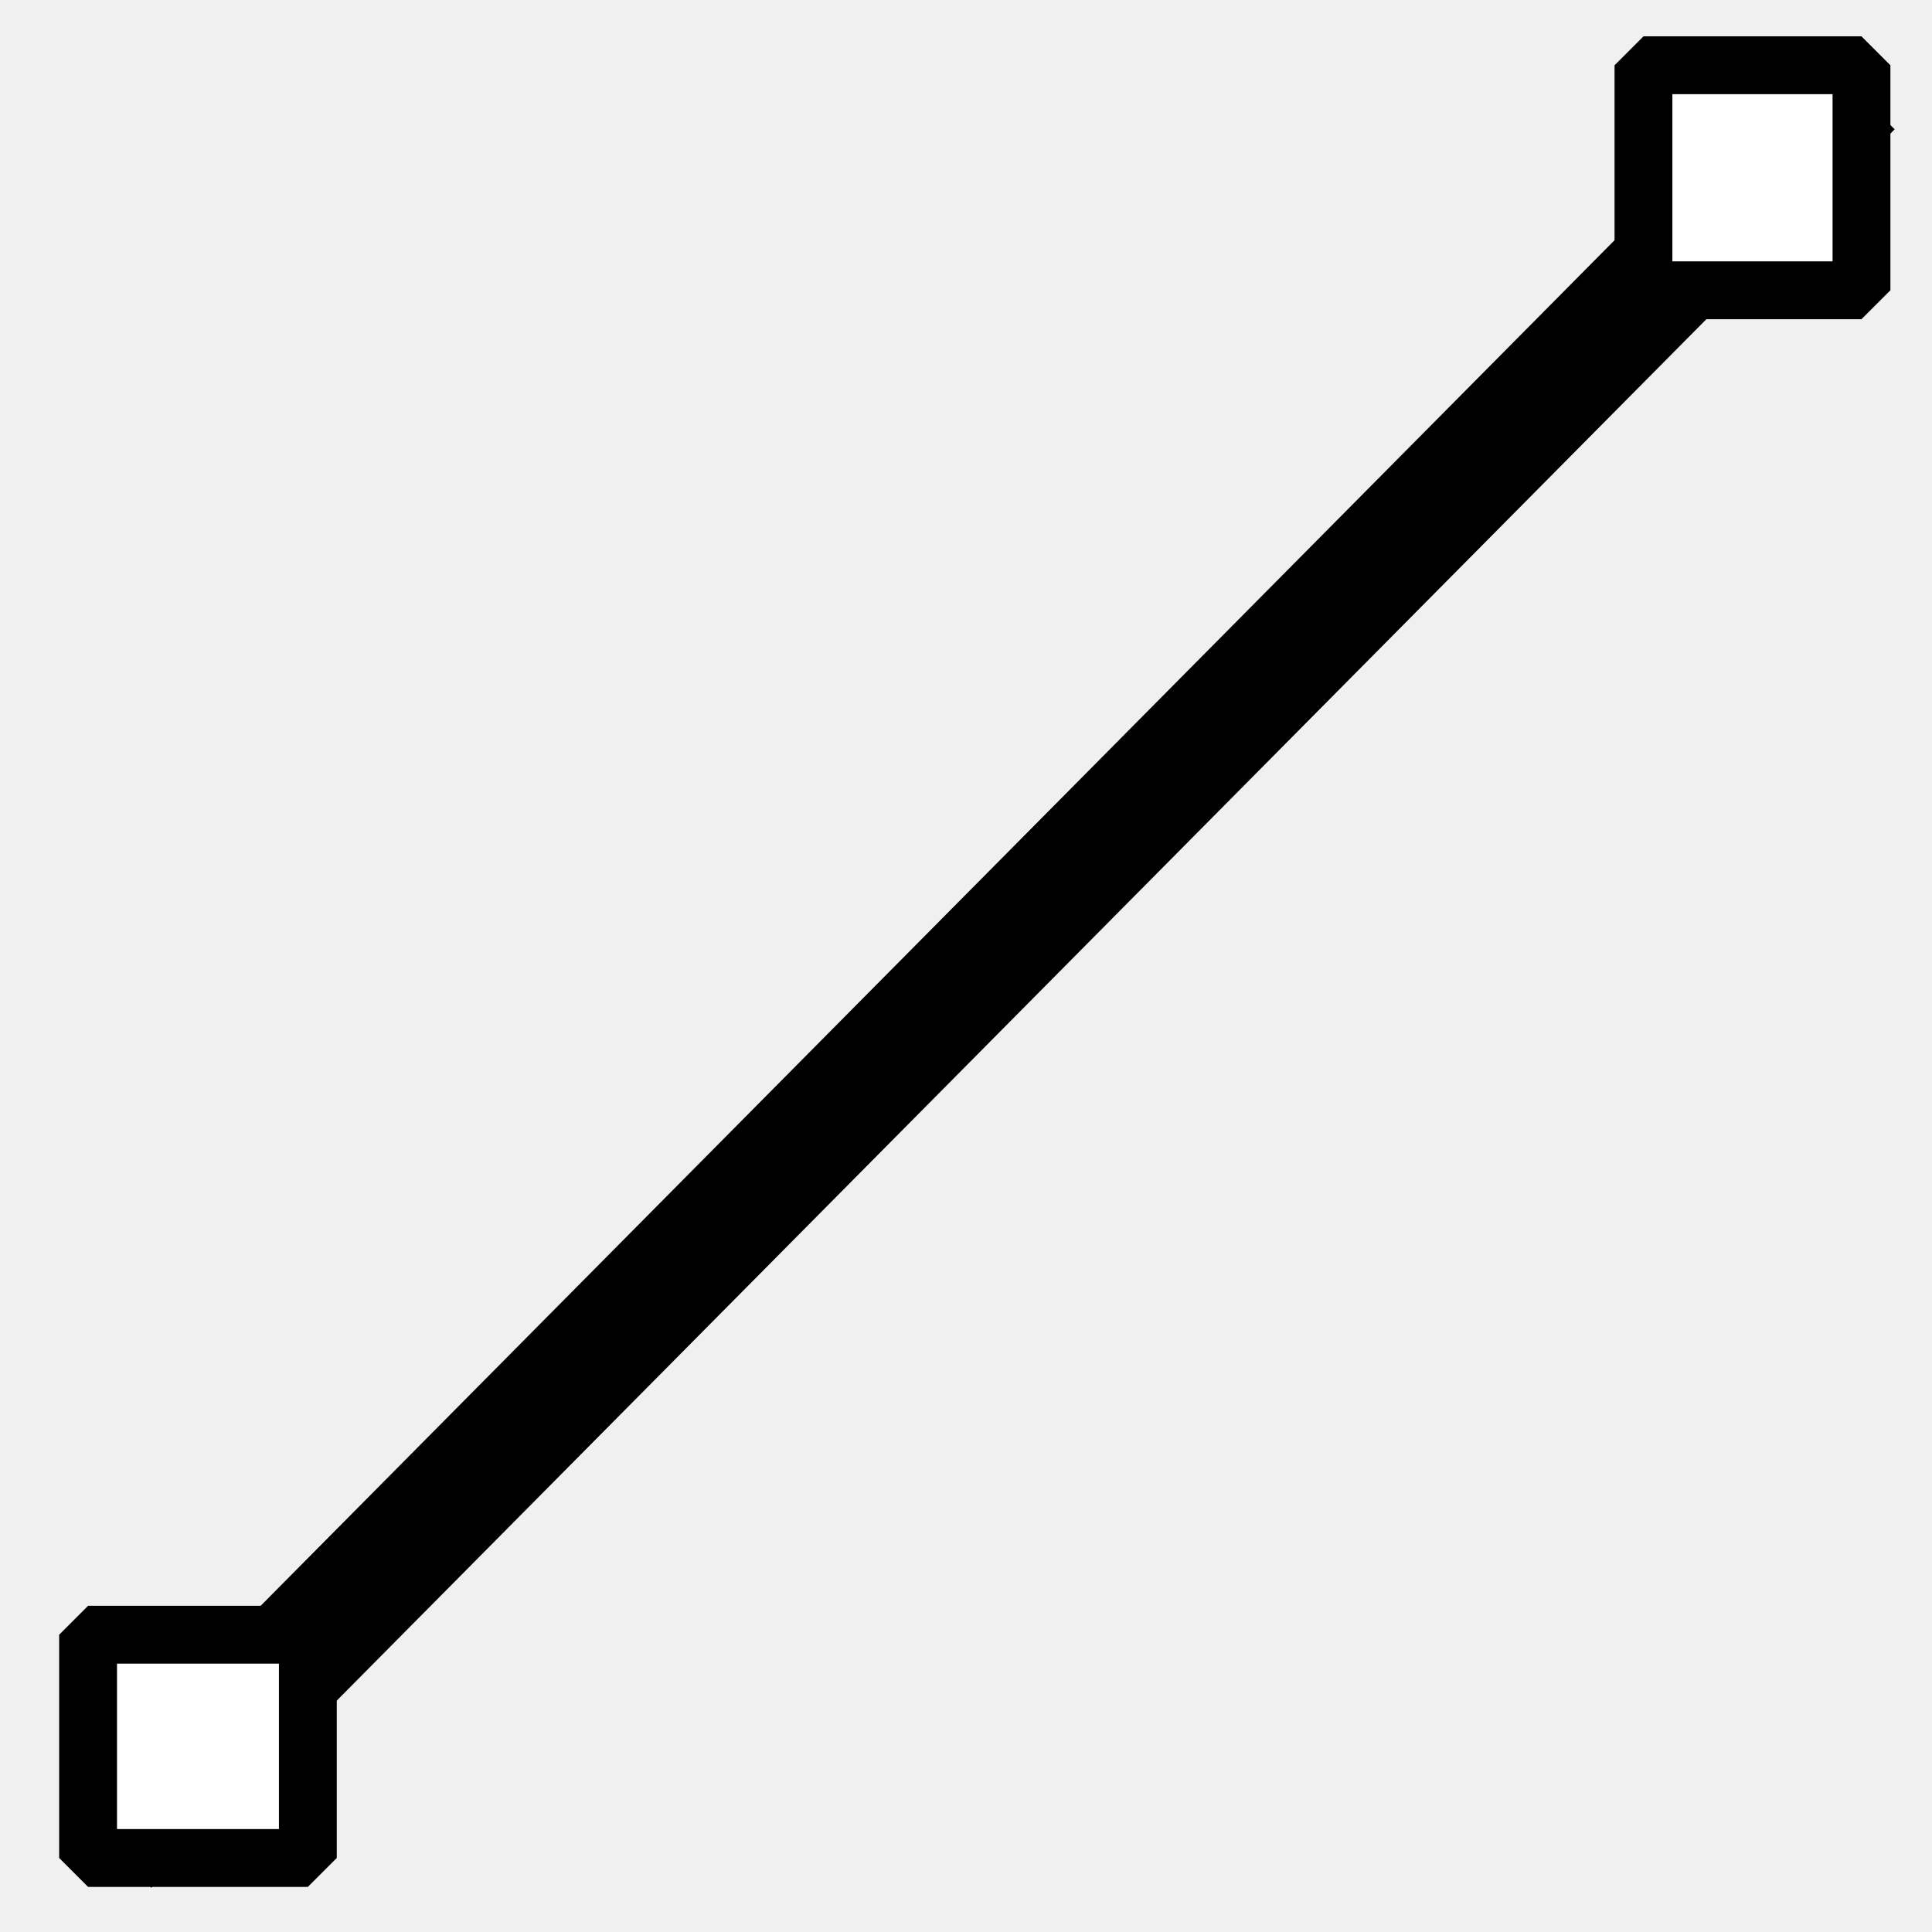
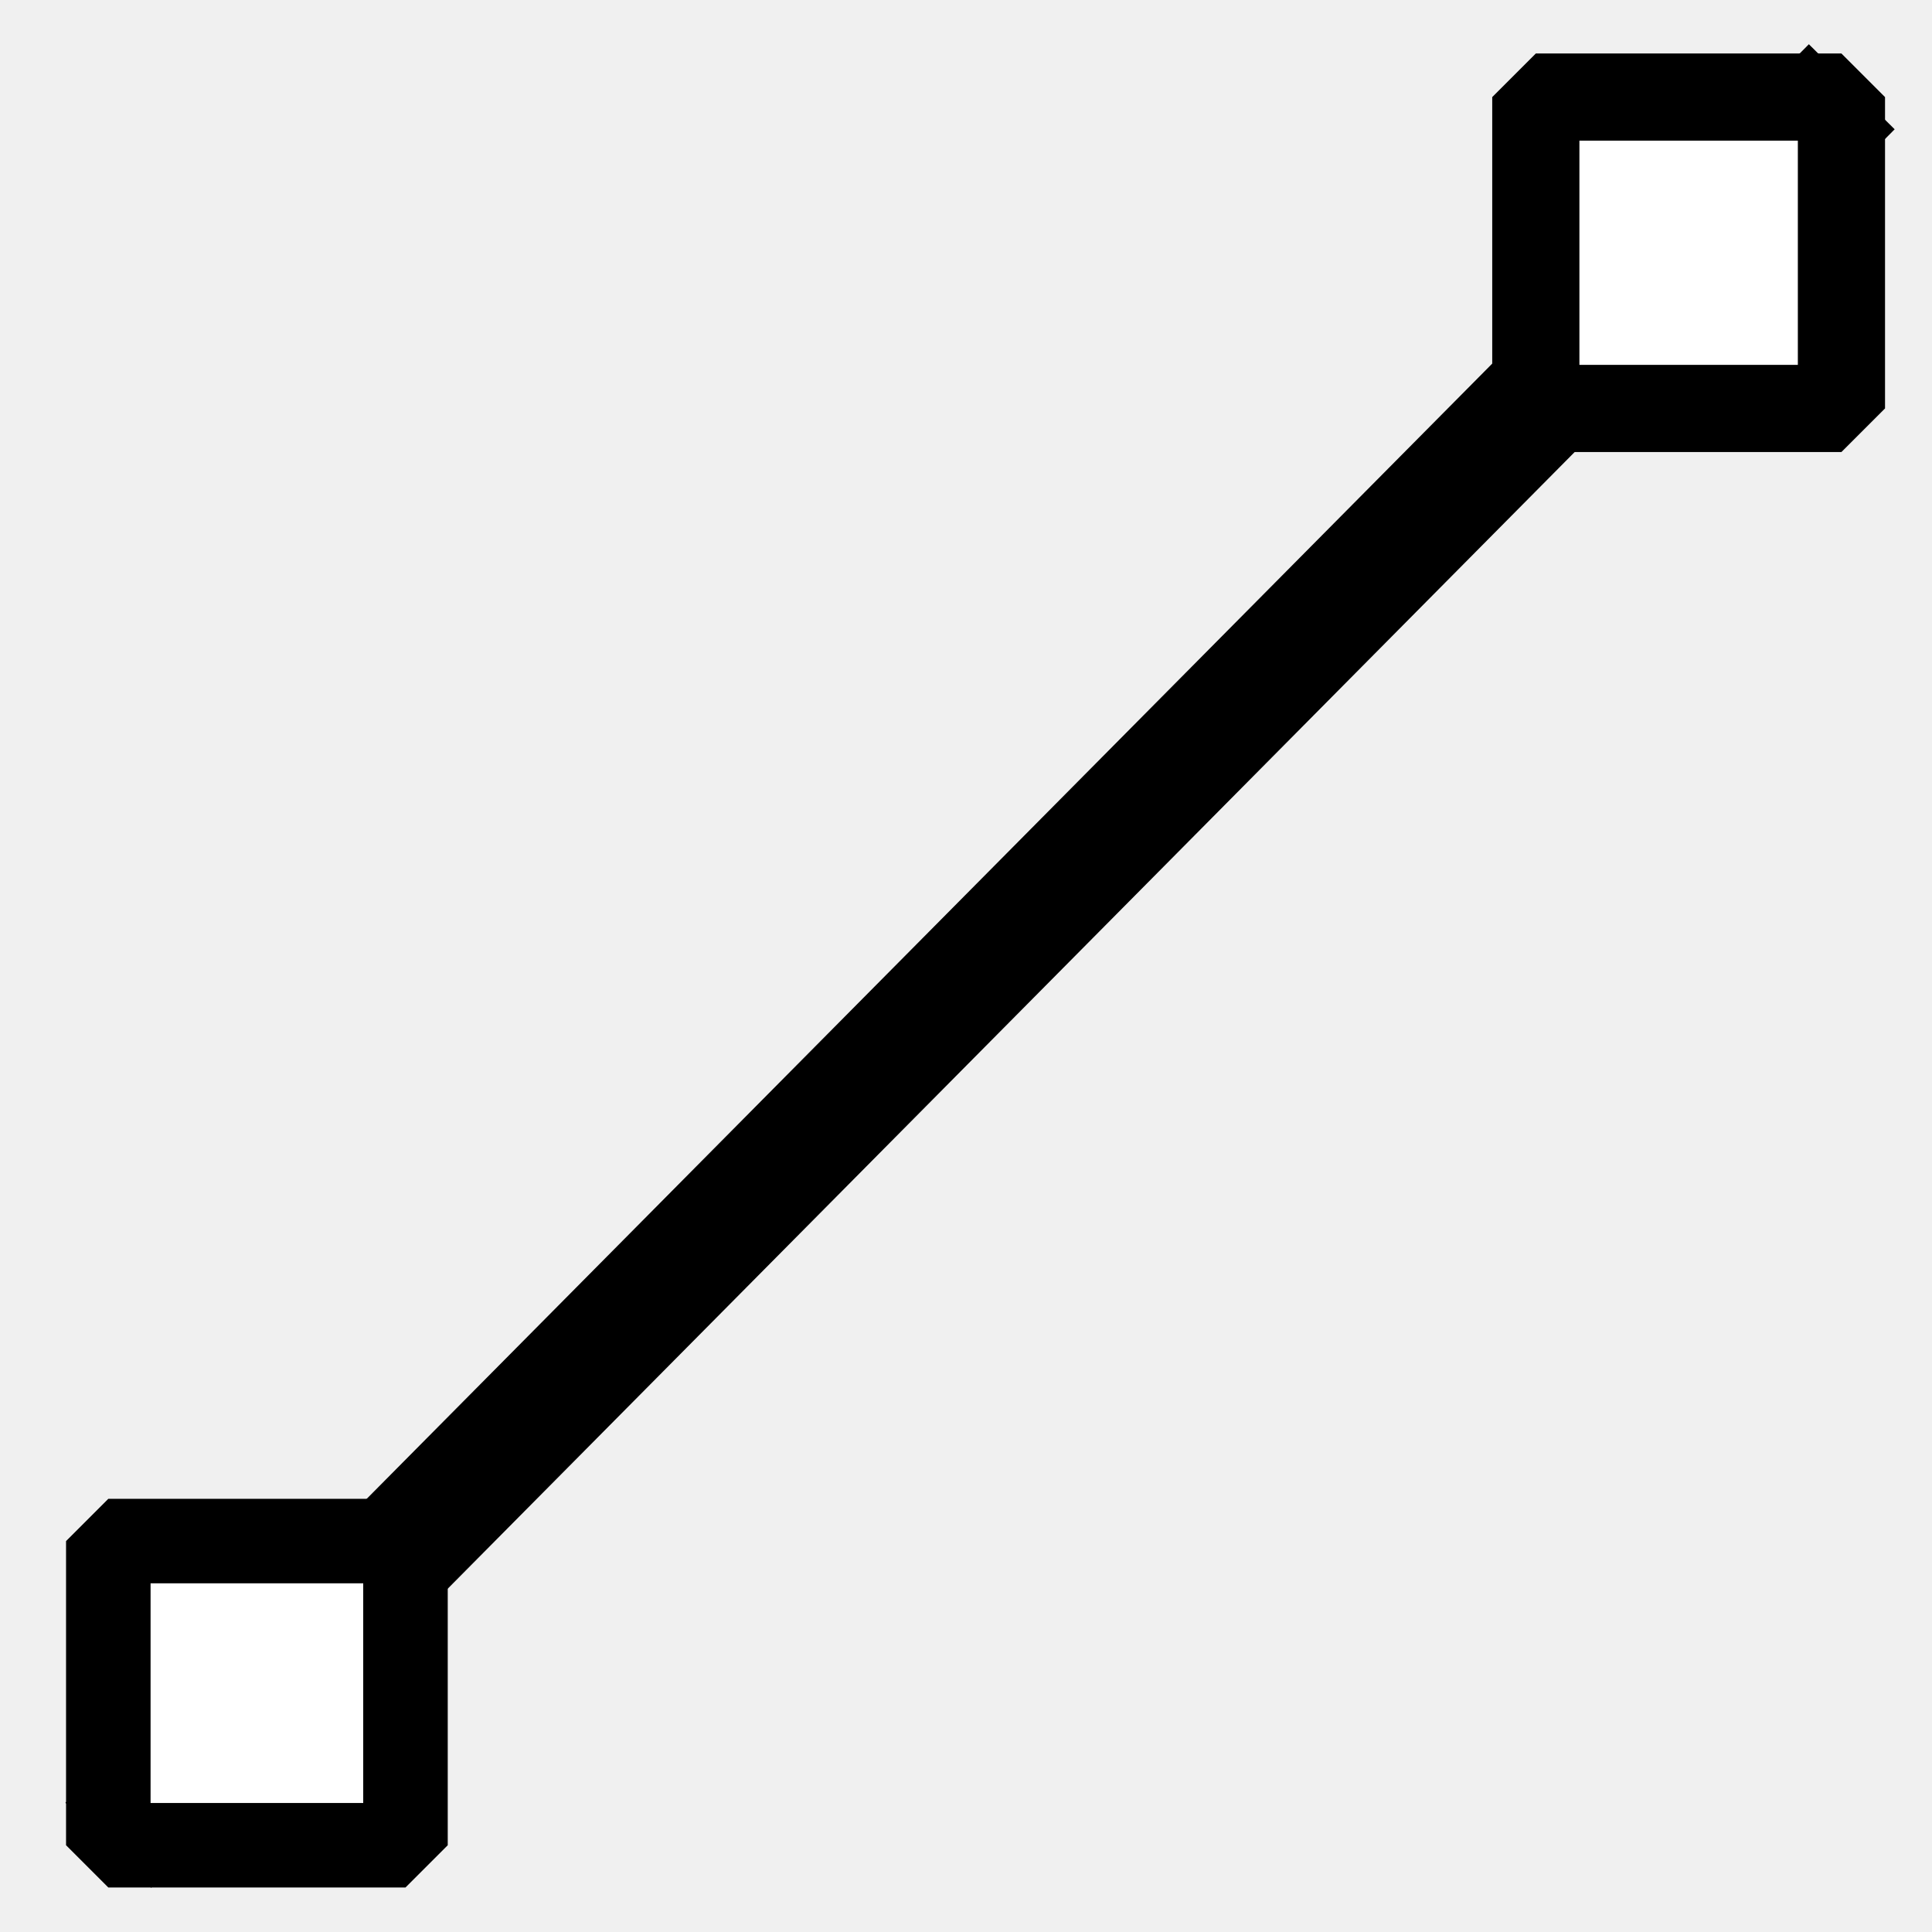
<svg xmlns="http://www.w3.org/2000/svg" width="32" height="32" viewBox="0 0 32 32" version="1.1" id="svg1">
  <defs id="defs1" />
  <g id="layer1">
    <path style="fill:#ffffff;stroke:#000000;stroke-width:2.001;stroke-linejoin:bevel;stroke-miterlimit:0;stroke-dasharray:none" d="M 1.794,30.563 30.671,1.437" id="path1" />
-     <rect style="fill:#ffffff;stroke:#000000;stroke-width:0.958;stroke-linejoin:bevel;stroke-miterlimit:0" id="rect2" width="3.611" height="3.727" x="27.221" y="1.081" />
-     <rect style="fill:#ffffff;stroke:#000000;stroke-width:0.958;stroke-linejoin:bevel;stroke-miterlimit:0" id="rect3" width="3.64" height="3.698" x="1.459" y="27.076" />
+     <rect style="fill:#ffffff;stroke:#000000;stroke-width:1.444;stroke-linejoin:bevel;stroke-miterlimit:0;stroke-dasharray:none" id="rect2" width="5.062" height="5.157" x="25.438" y="1.608" />
+     <rect style="fill:#ffffff;stroke:#000000;stroke-width:1.4;stroke-linejoin:bevel;stroke-miterlimit:0;stroke-dasharray:none" id="rect3" width="4.922" height="5.038" x="1.794" y="25.525" />
  </g>
</svg>
